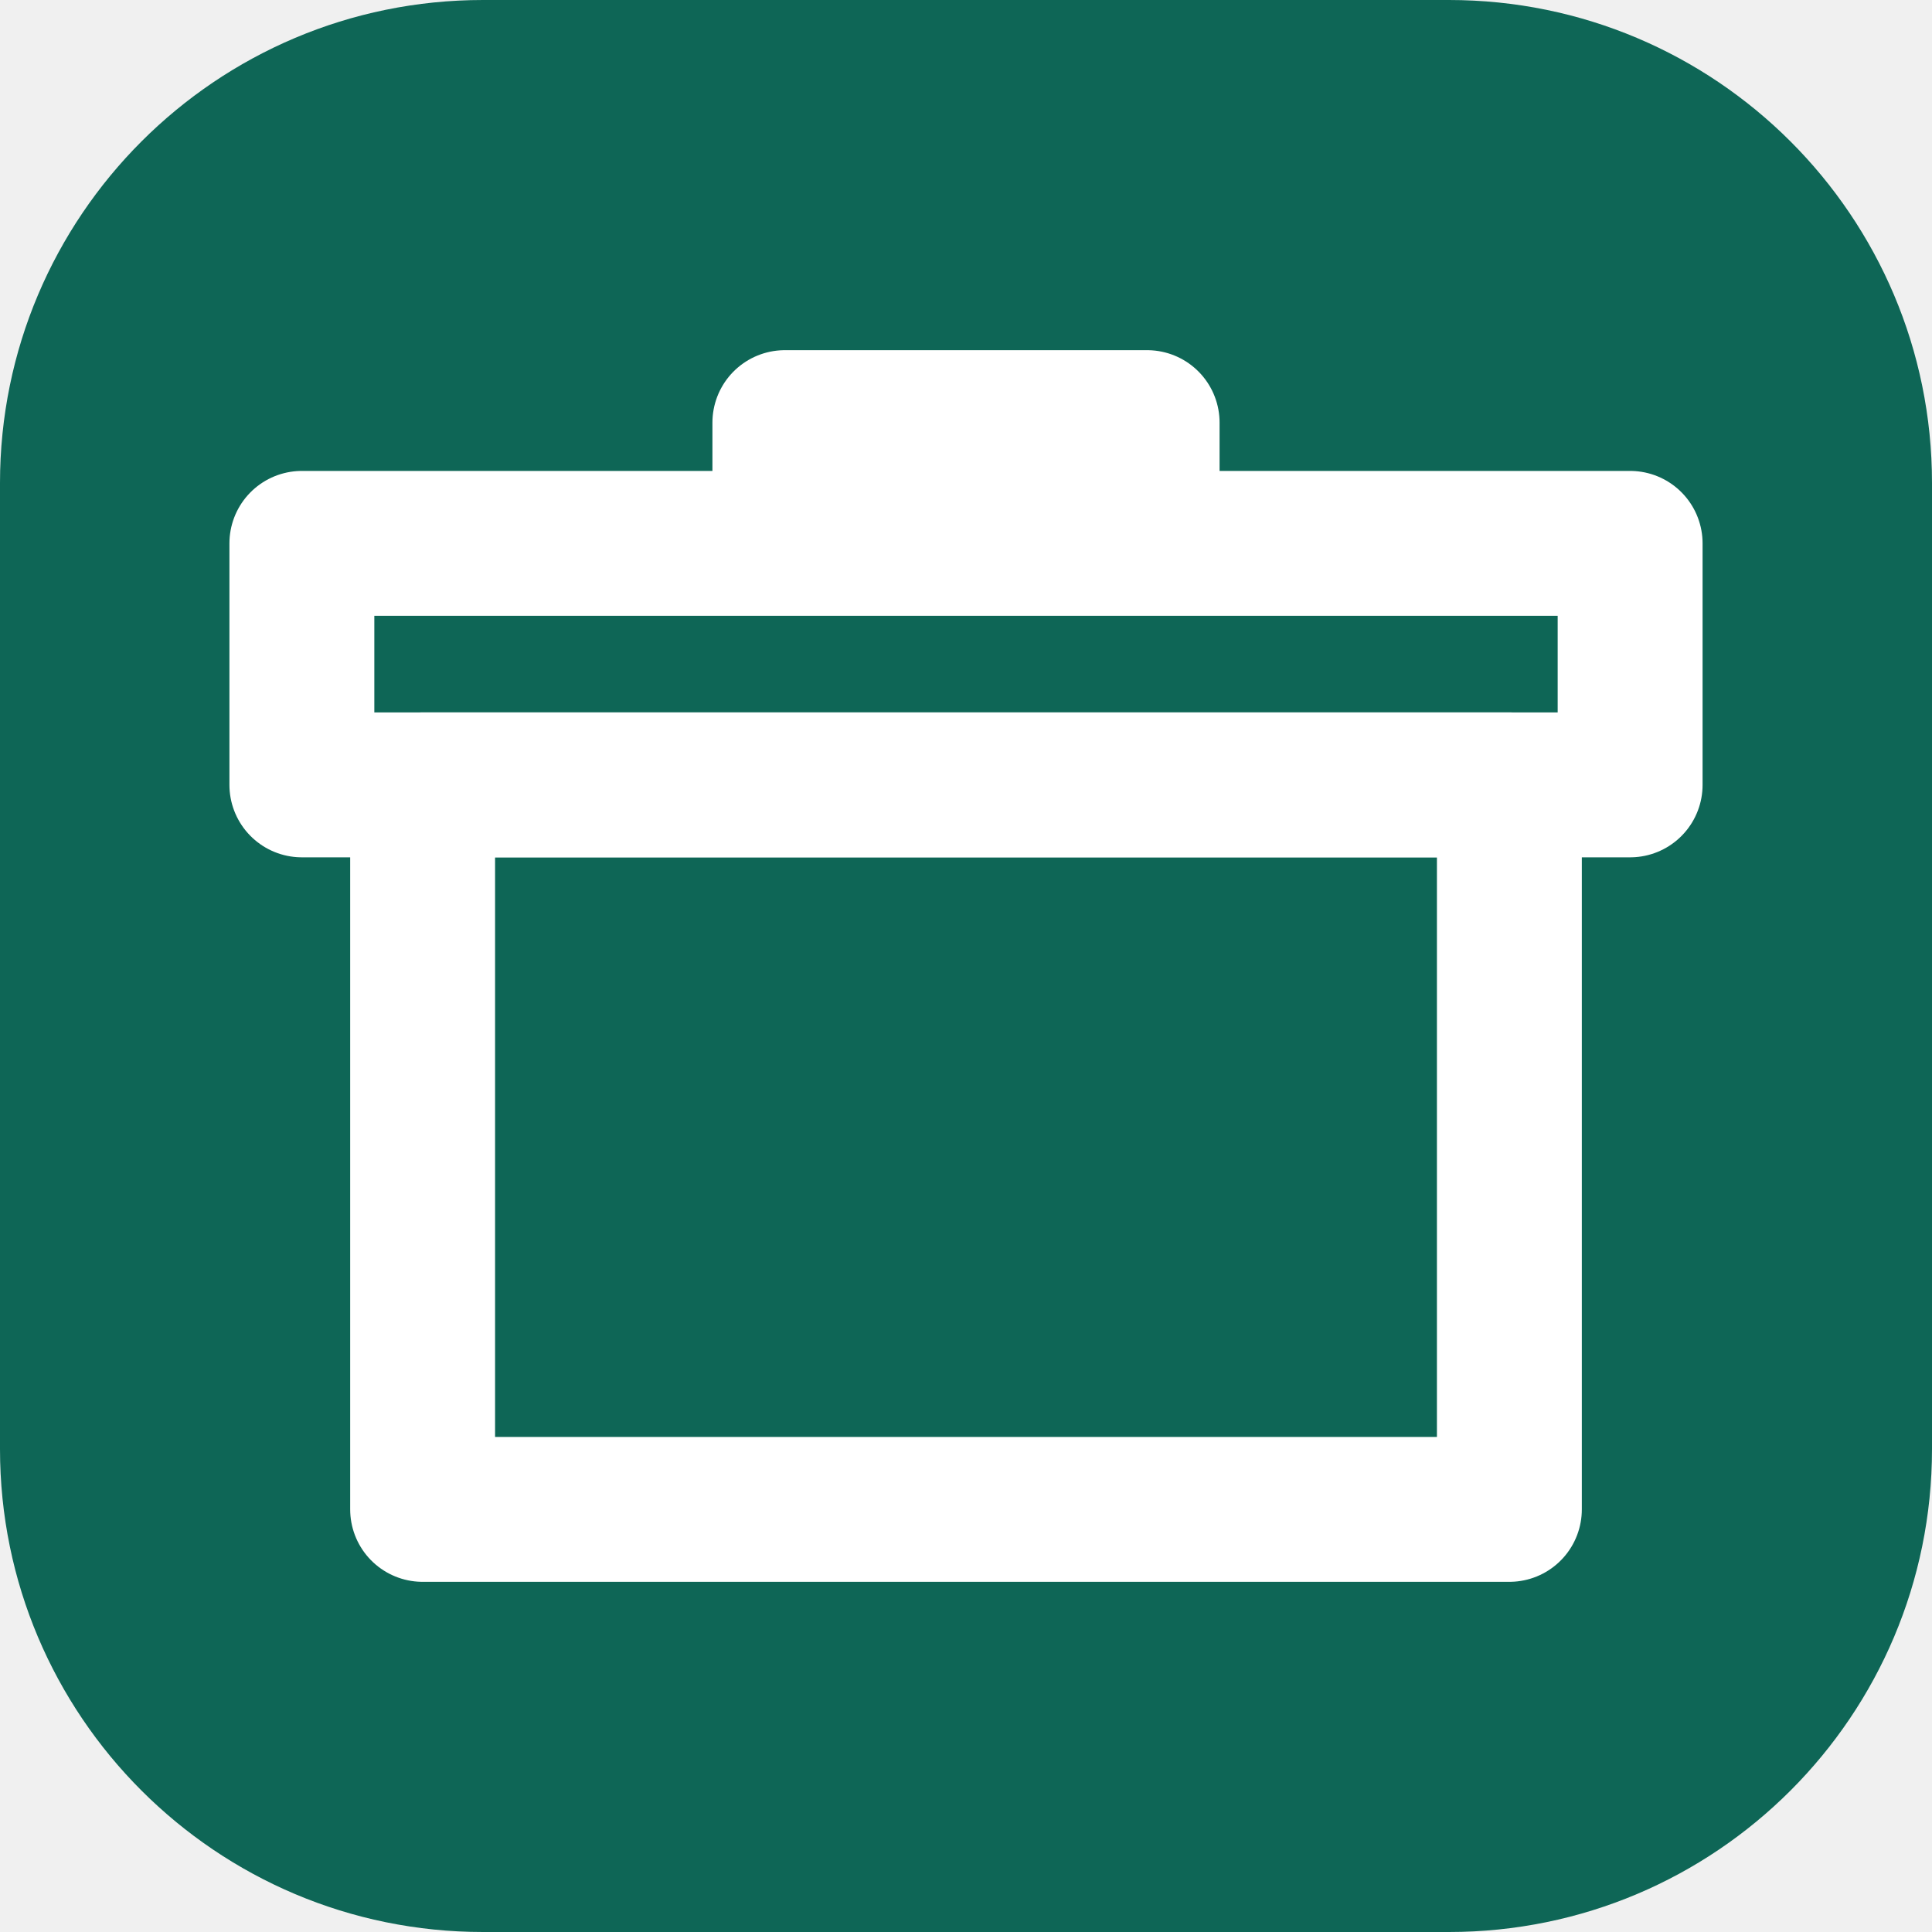
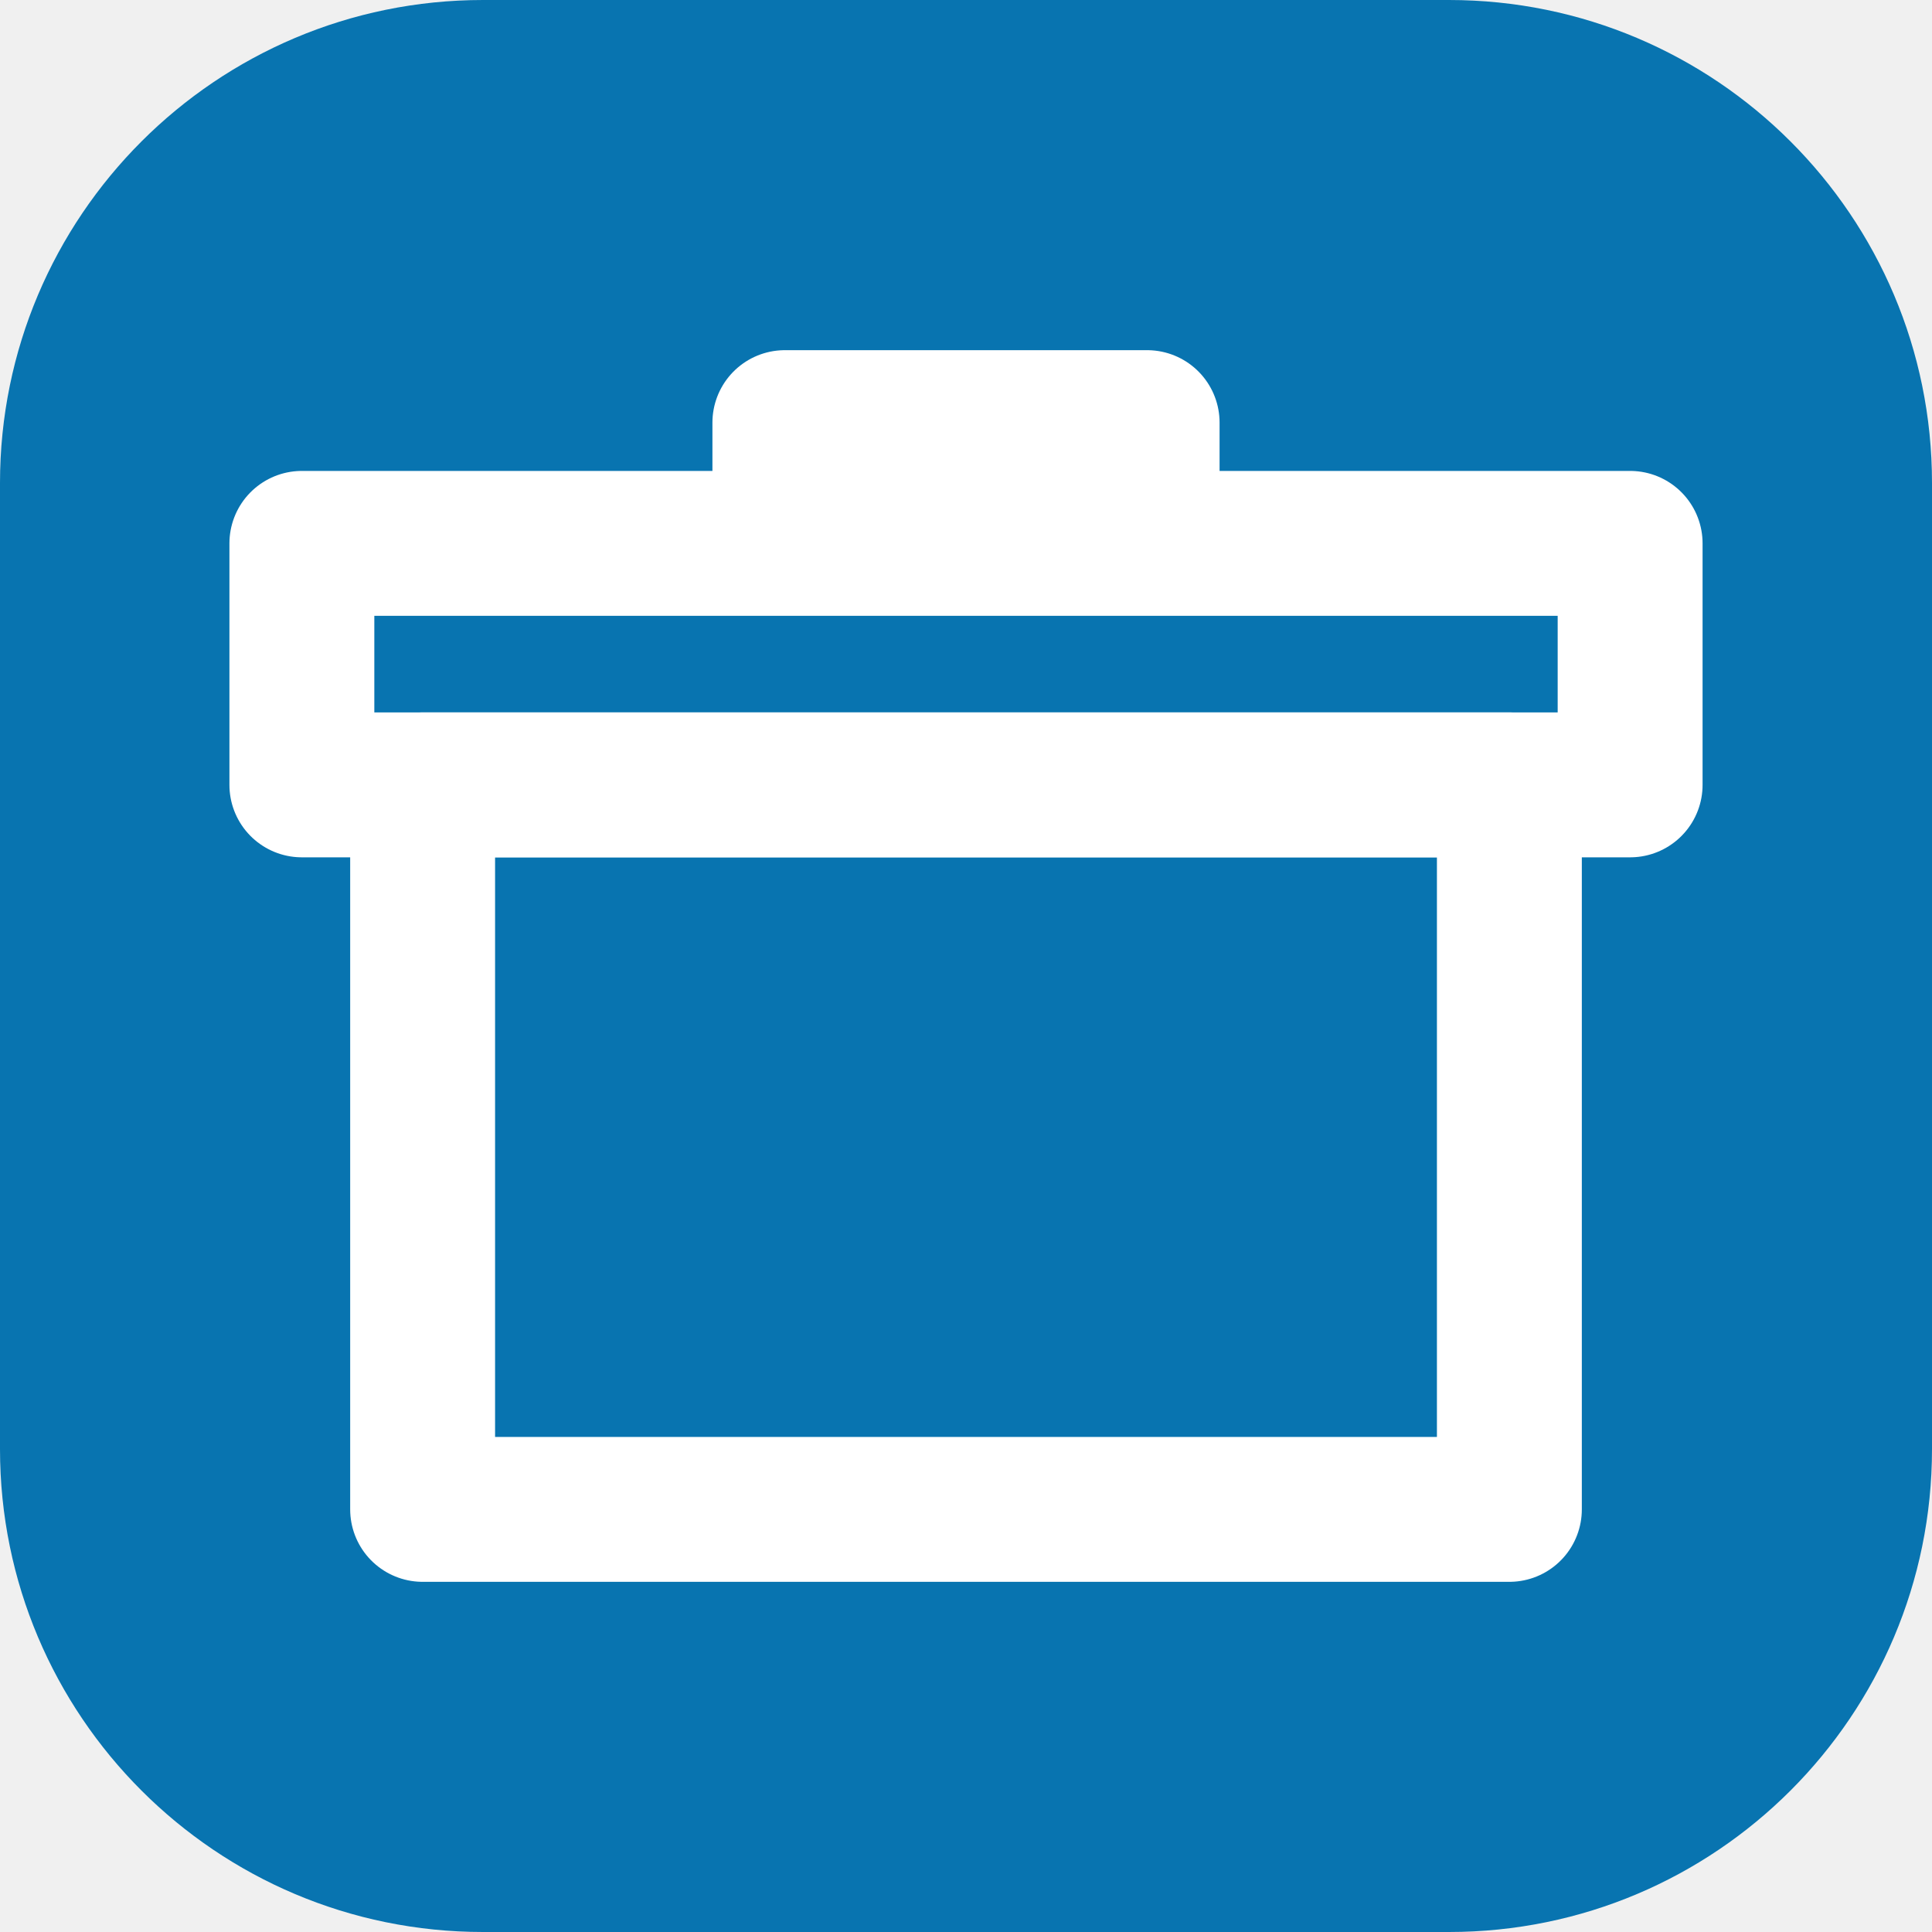
<svg xmlns="http://www.w3.org/2000/svg" viewBox="0 0 32 32">
-   <rect width="32" height="32" rx="8" fill="#0E6656" />
+   <rect width="32" height="32" rx="8" fill="#0874B0" />
  <g fill="none" stroke="#fff" stroke-width="2.4" stroke-linejoin="round">
    <path d="M7 13h18v12H7z" />
    <path d="M5 9h22v4H5z" />
    <path d="M13 9V7h6v2" />
  </g>
</svg>
